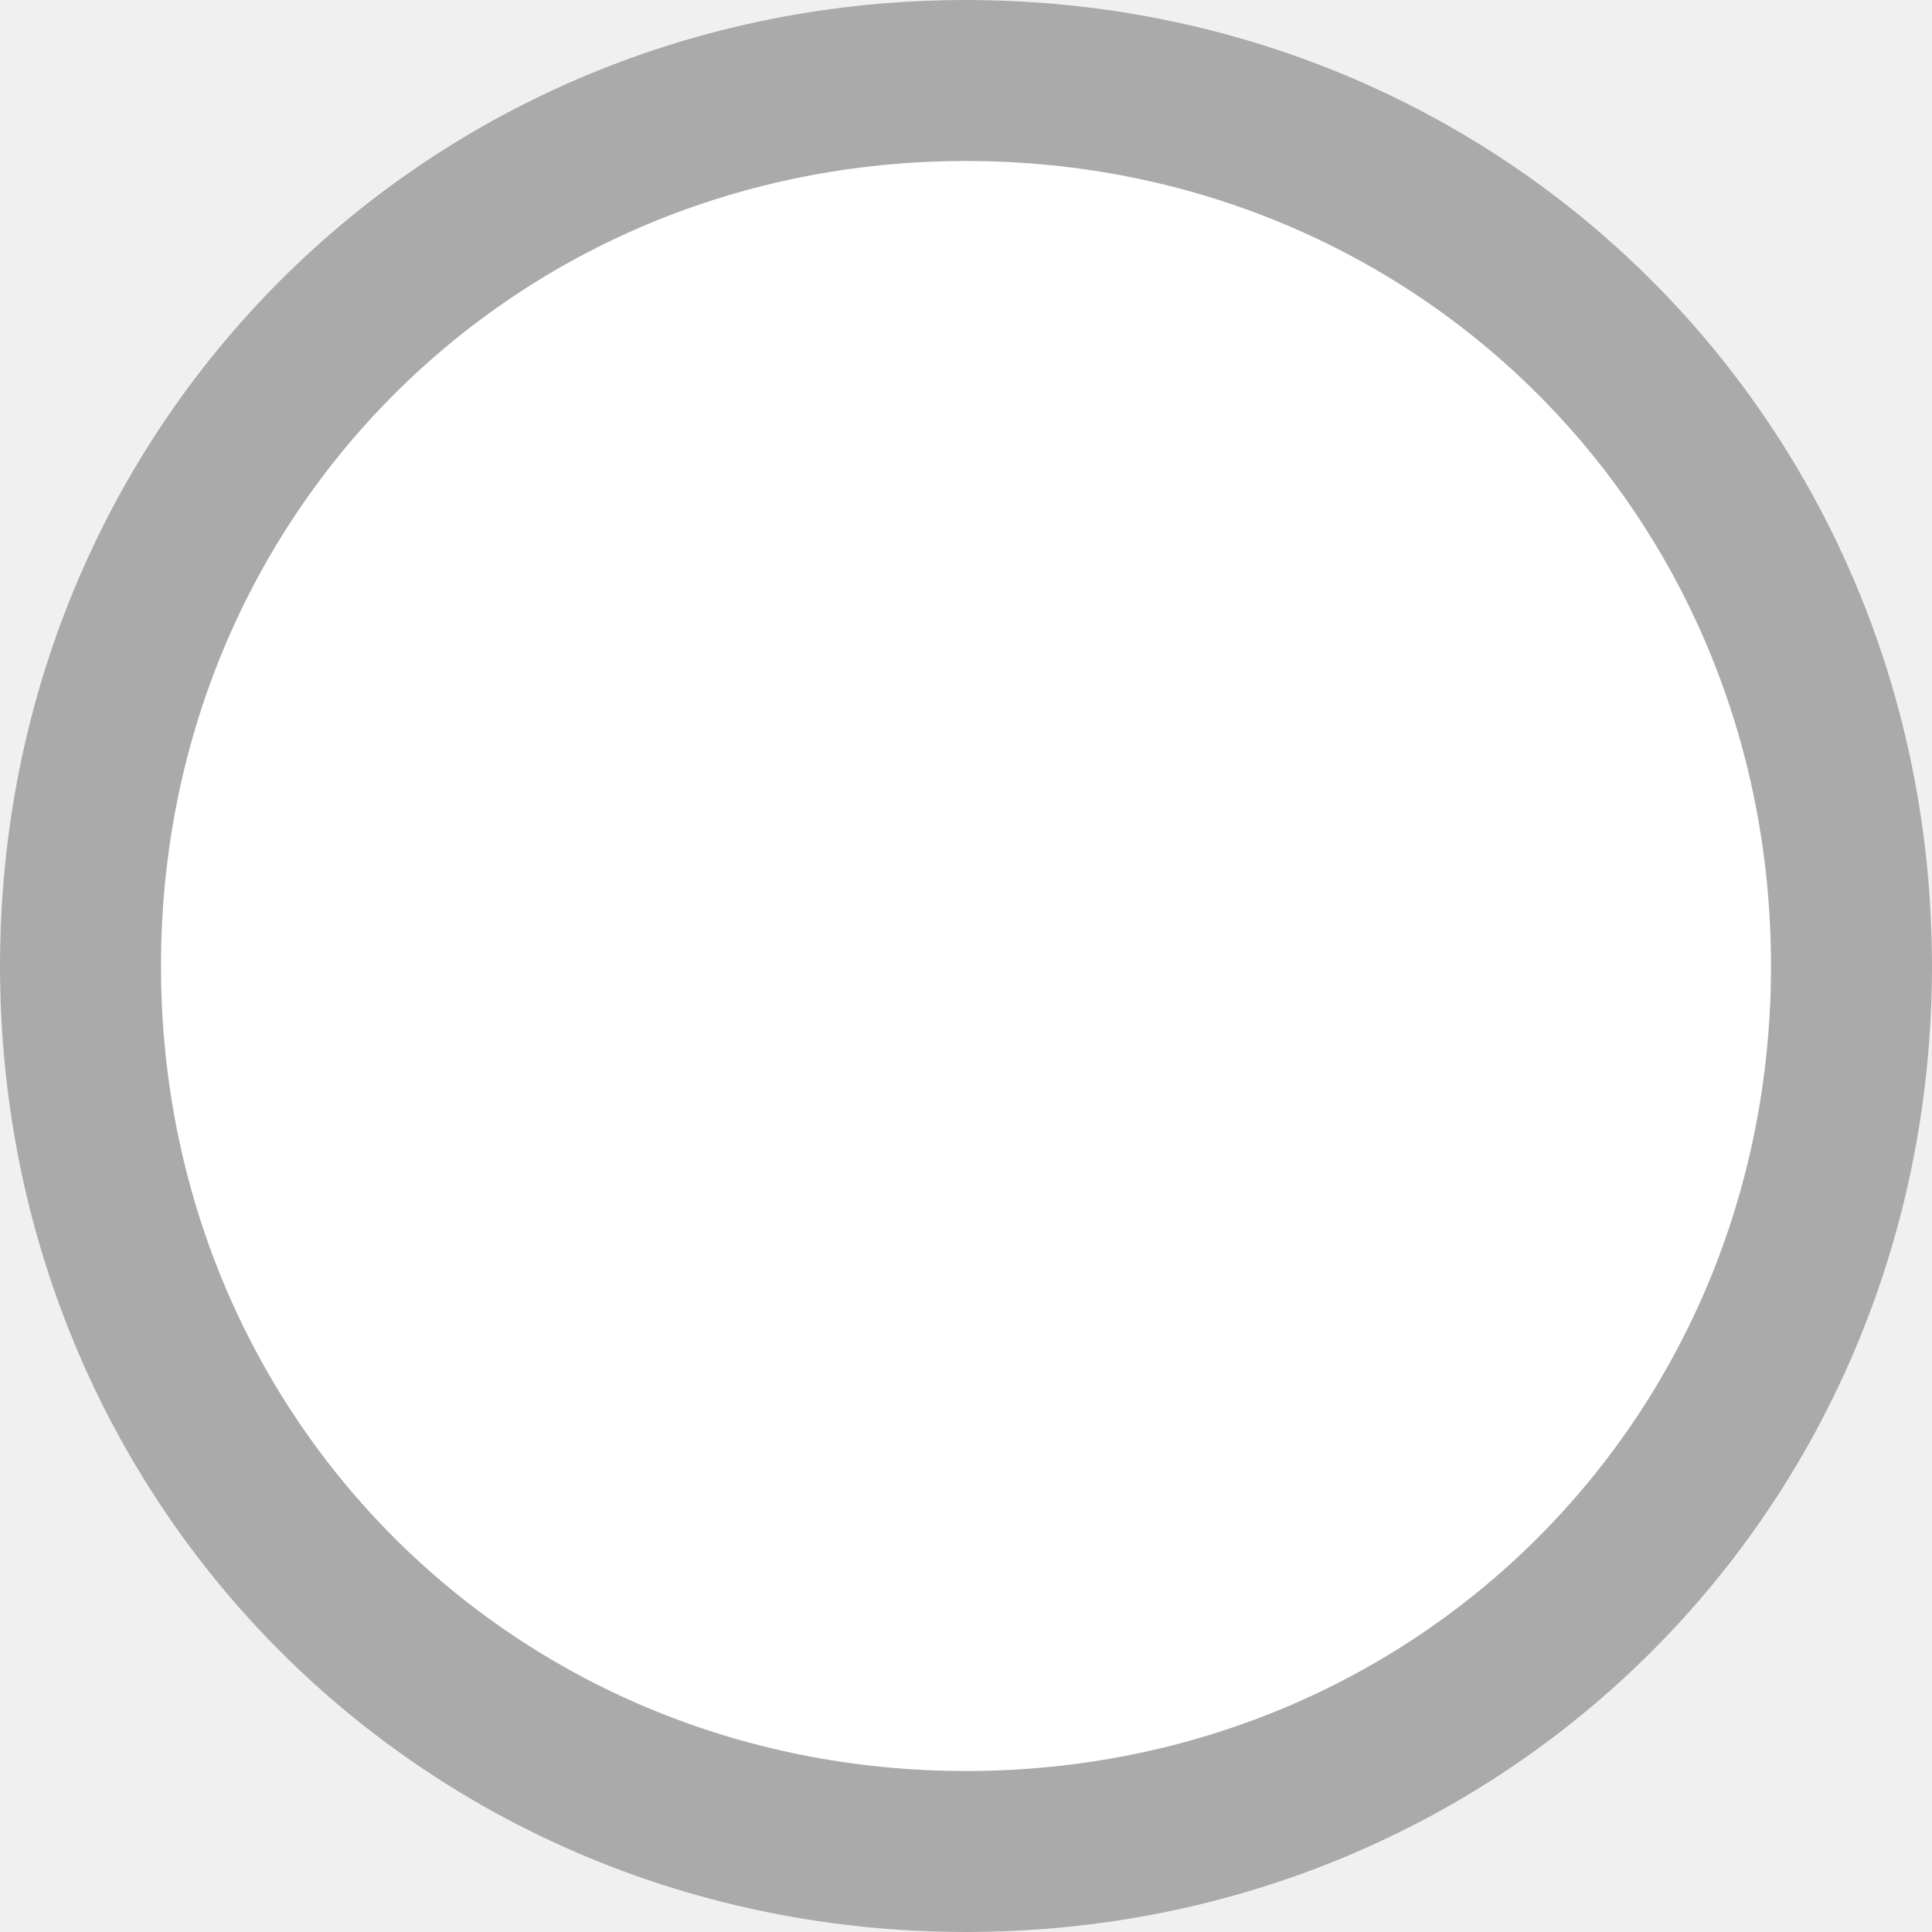
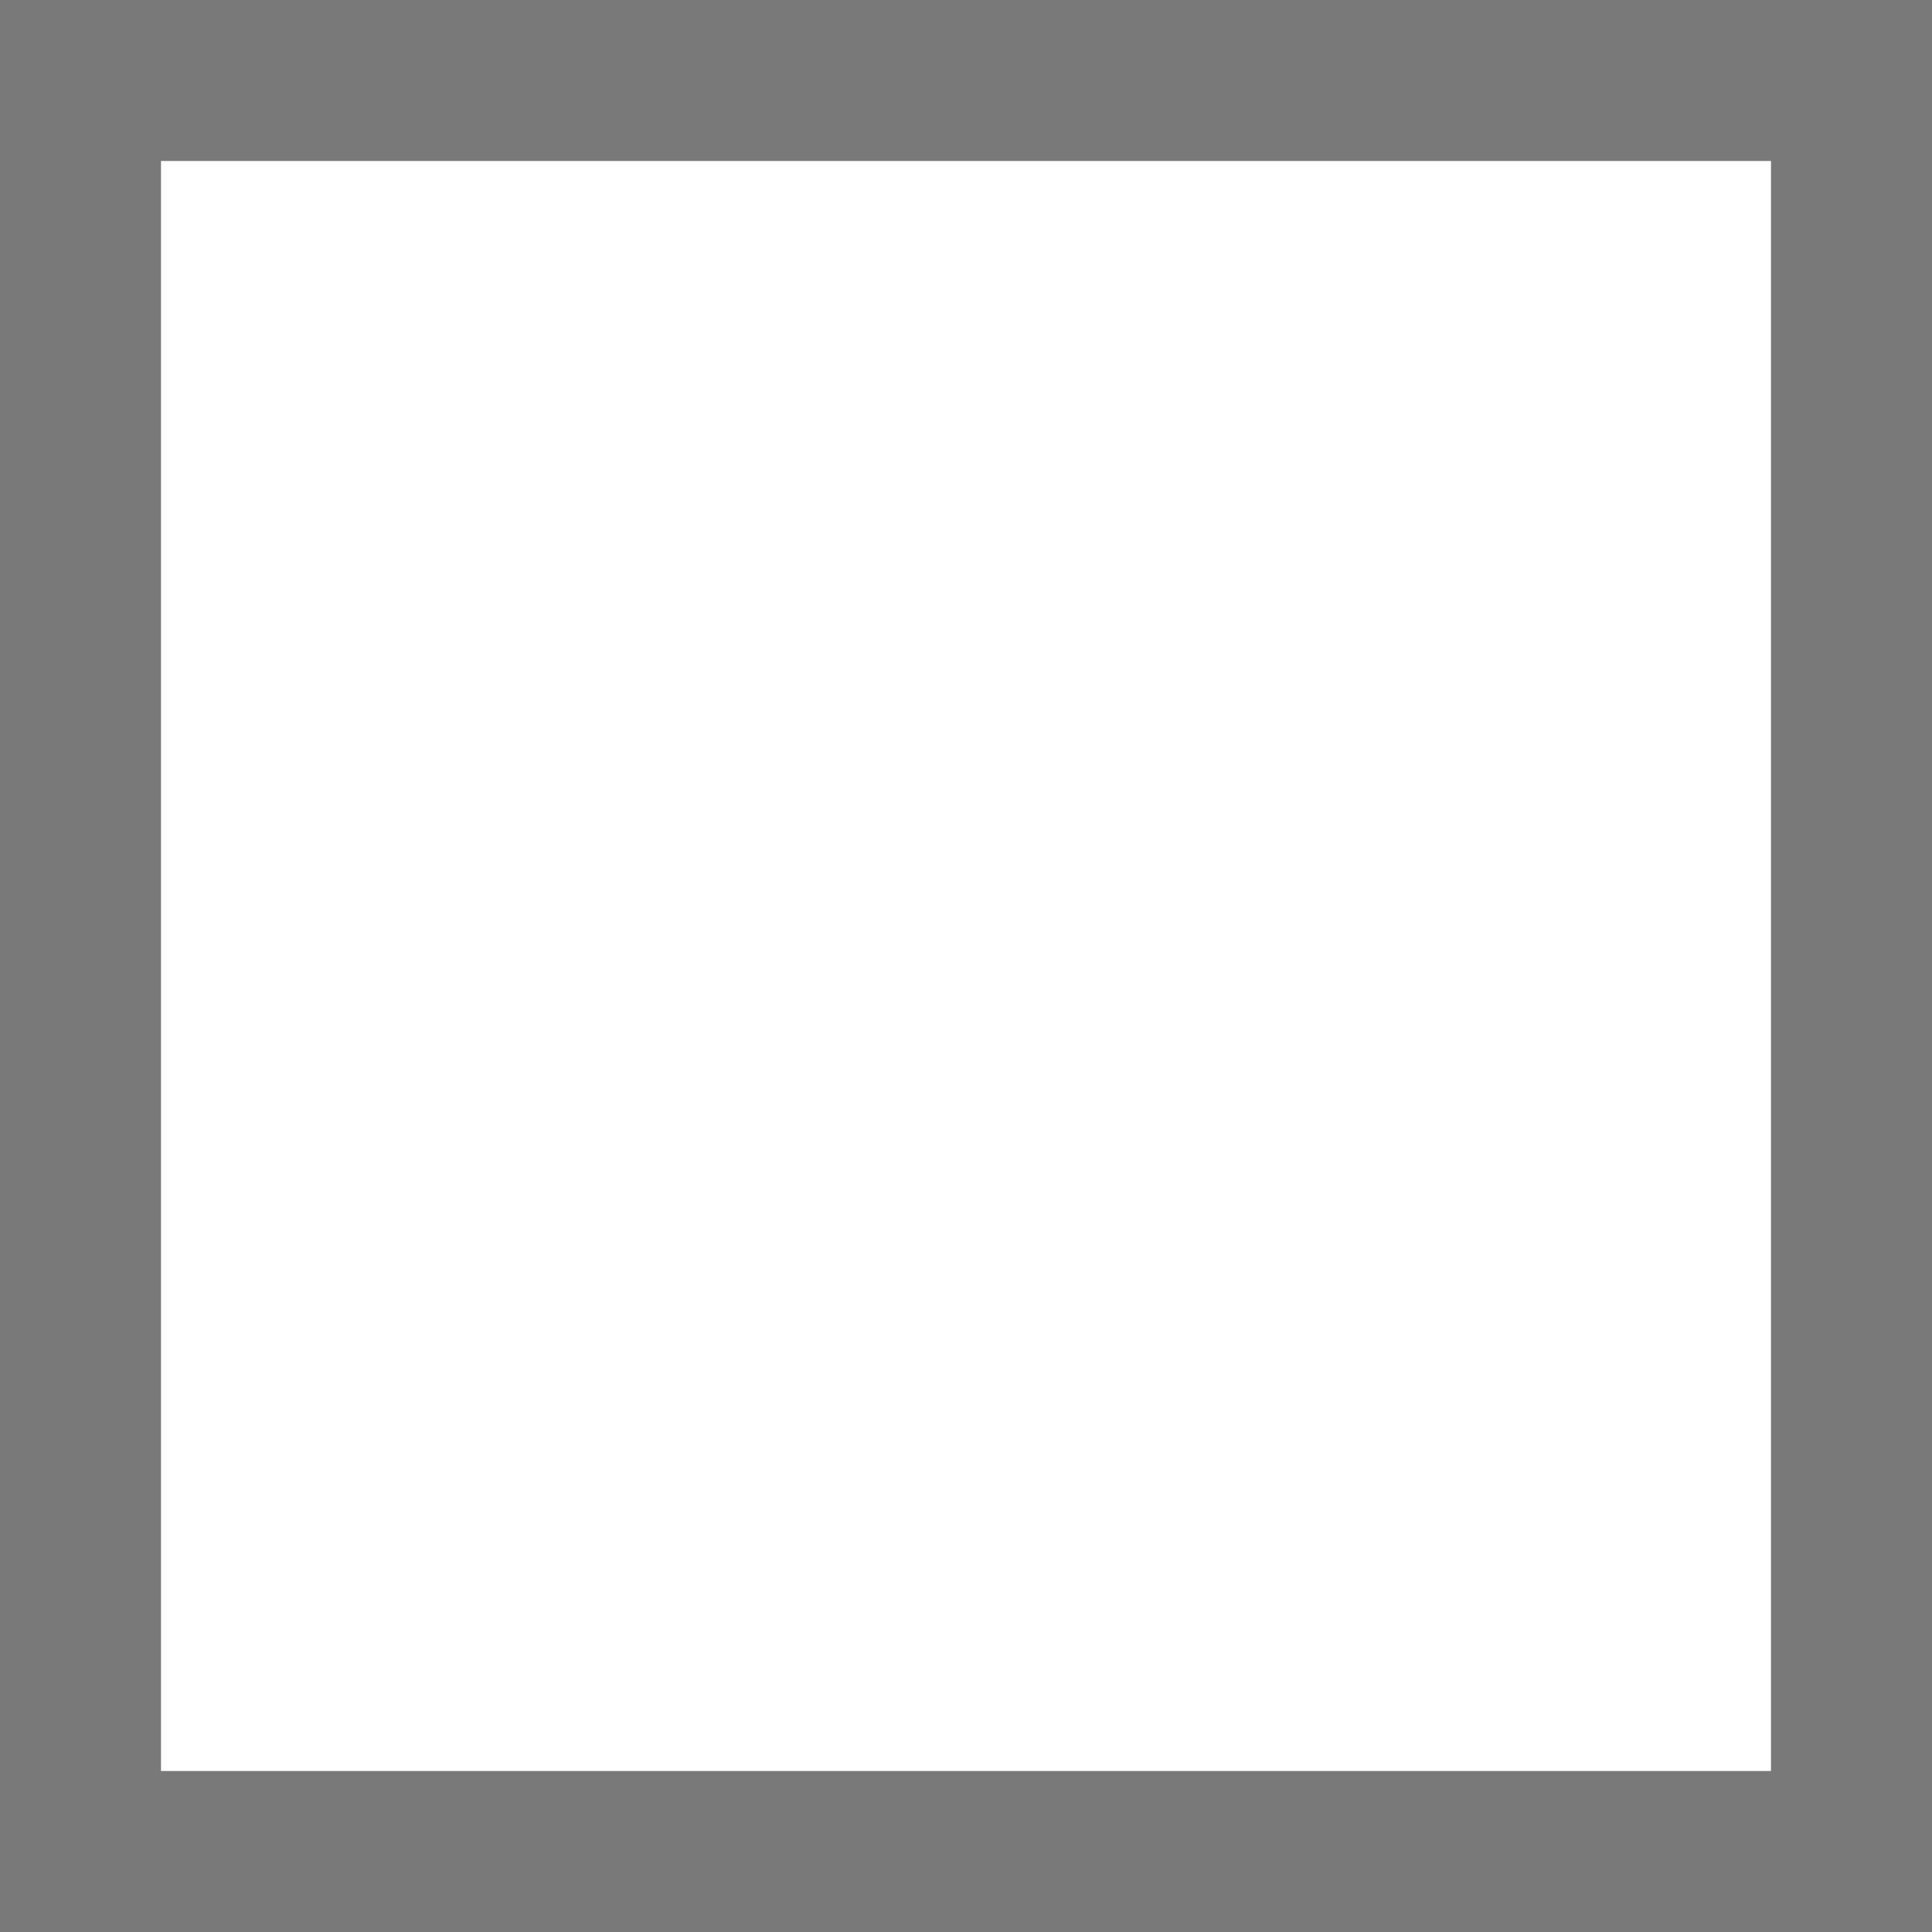
- <svg xmlns="http://www.w3.org/2000/svg" version="1.1" width="12px" height="12px" viewBox="1888 1262.5  12 12">
-   <path d="M 1894 1262.5  C 1897.36 1262.5  1900 1265.14  1900 1268.5  C 1900 1271.86  1897.36 1274.5  1894 1274.5  C 1890.64 1274.5  1888 1271.86  1888 1268.5  C 1888 1265.14  1890.64 1262.5  1894 1262.5  Z " fill-rule="nonzero" fill="#ffffff" stroke="none" />
-   <path d="M 1894 1263  C 1897.08 1263  1899.5 1265.42  1899.5 1268.5  C 1899.5 1271.58  1897.08 1274  1894 1274  C 1890.92 1274  1888.5 1271.58  1888.5 1268.5  C 1888.5 1265.42  1890.92 1263  1894 1263  Z " stroke-width="1" stroke="#aaaaaa" fill="none" />
+ <svg xmlns="http://www.w3.org/2000/svg" version="1.1" width="12px" height="12px" viewBox="1811 1181.5  12 12">
+   <path d="M 1811.5 1182  L 1822.5 1182  L 1822.5 1193  L 1811.5 1193  L 1811.5 1182  Z " fill-rule="nonzero" fill="#ffffff" stroke="none" />
+   <path d="M 1811.5 1182  L 1822.5 1182  L 1822.5 1193  L 1811.5 1193  L 1811.5 1182  Z " stroke-width="1" stroke="#797979" fill="none" />
</svg>
